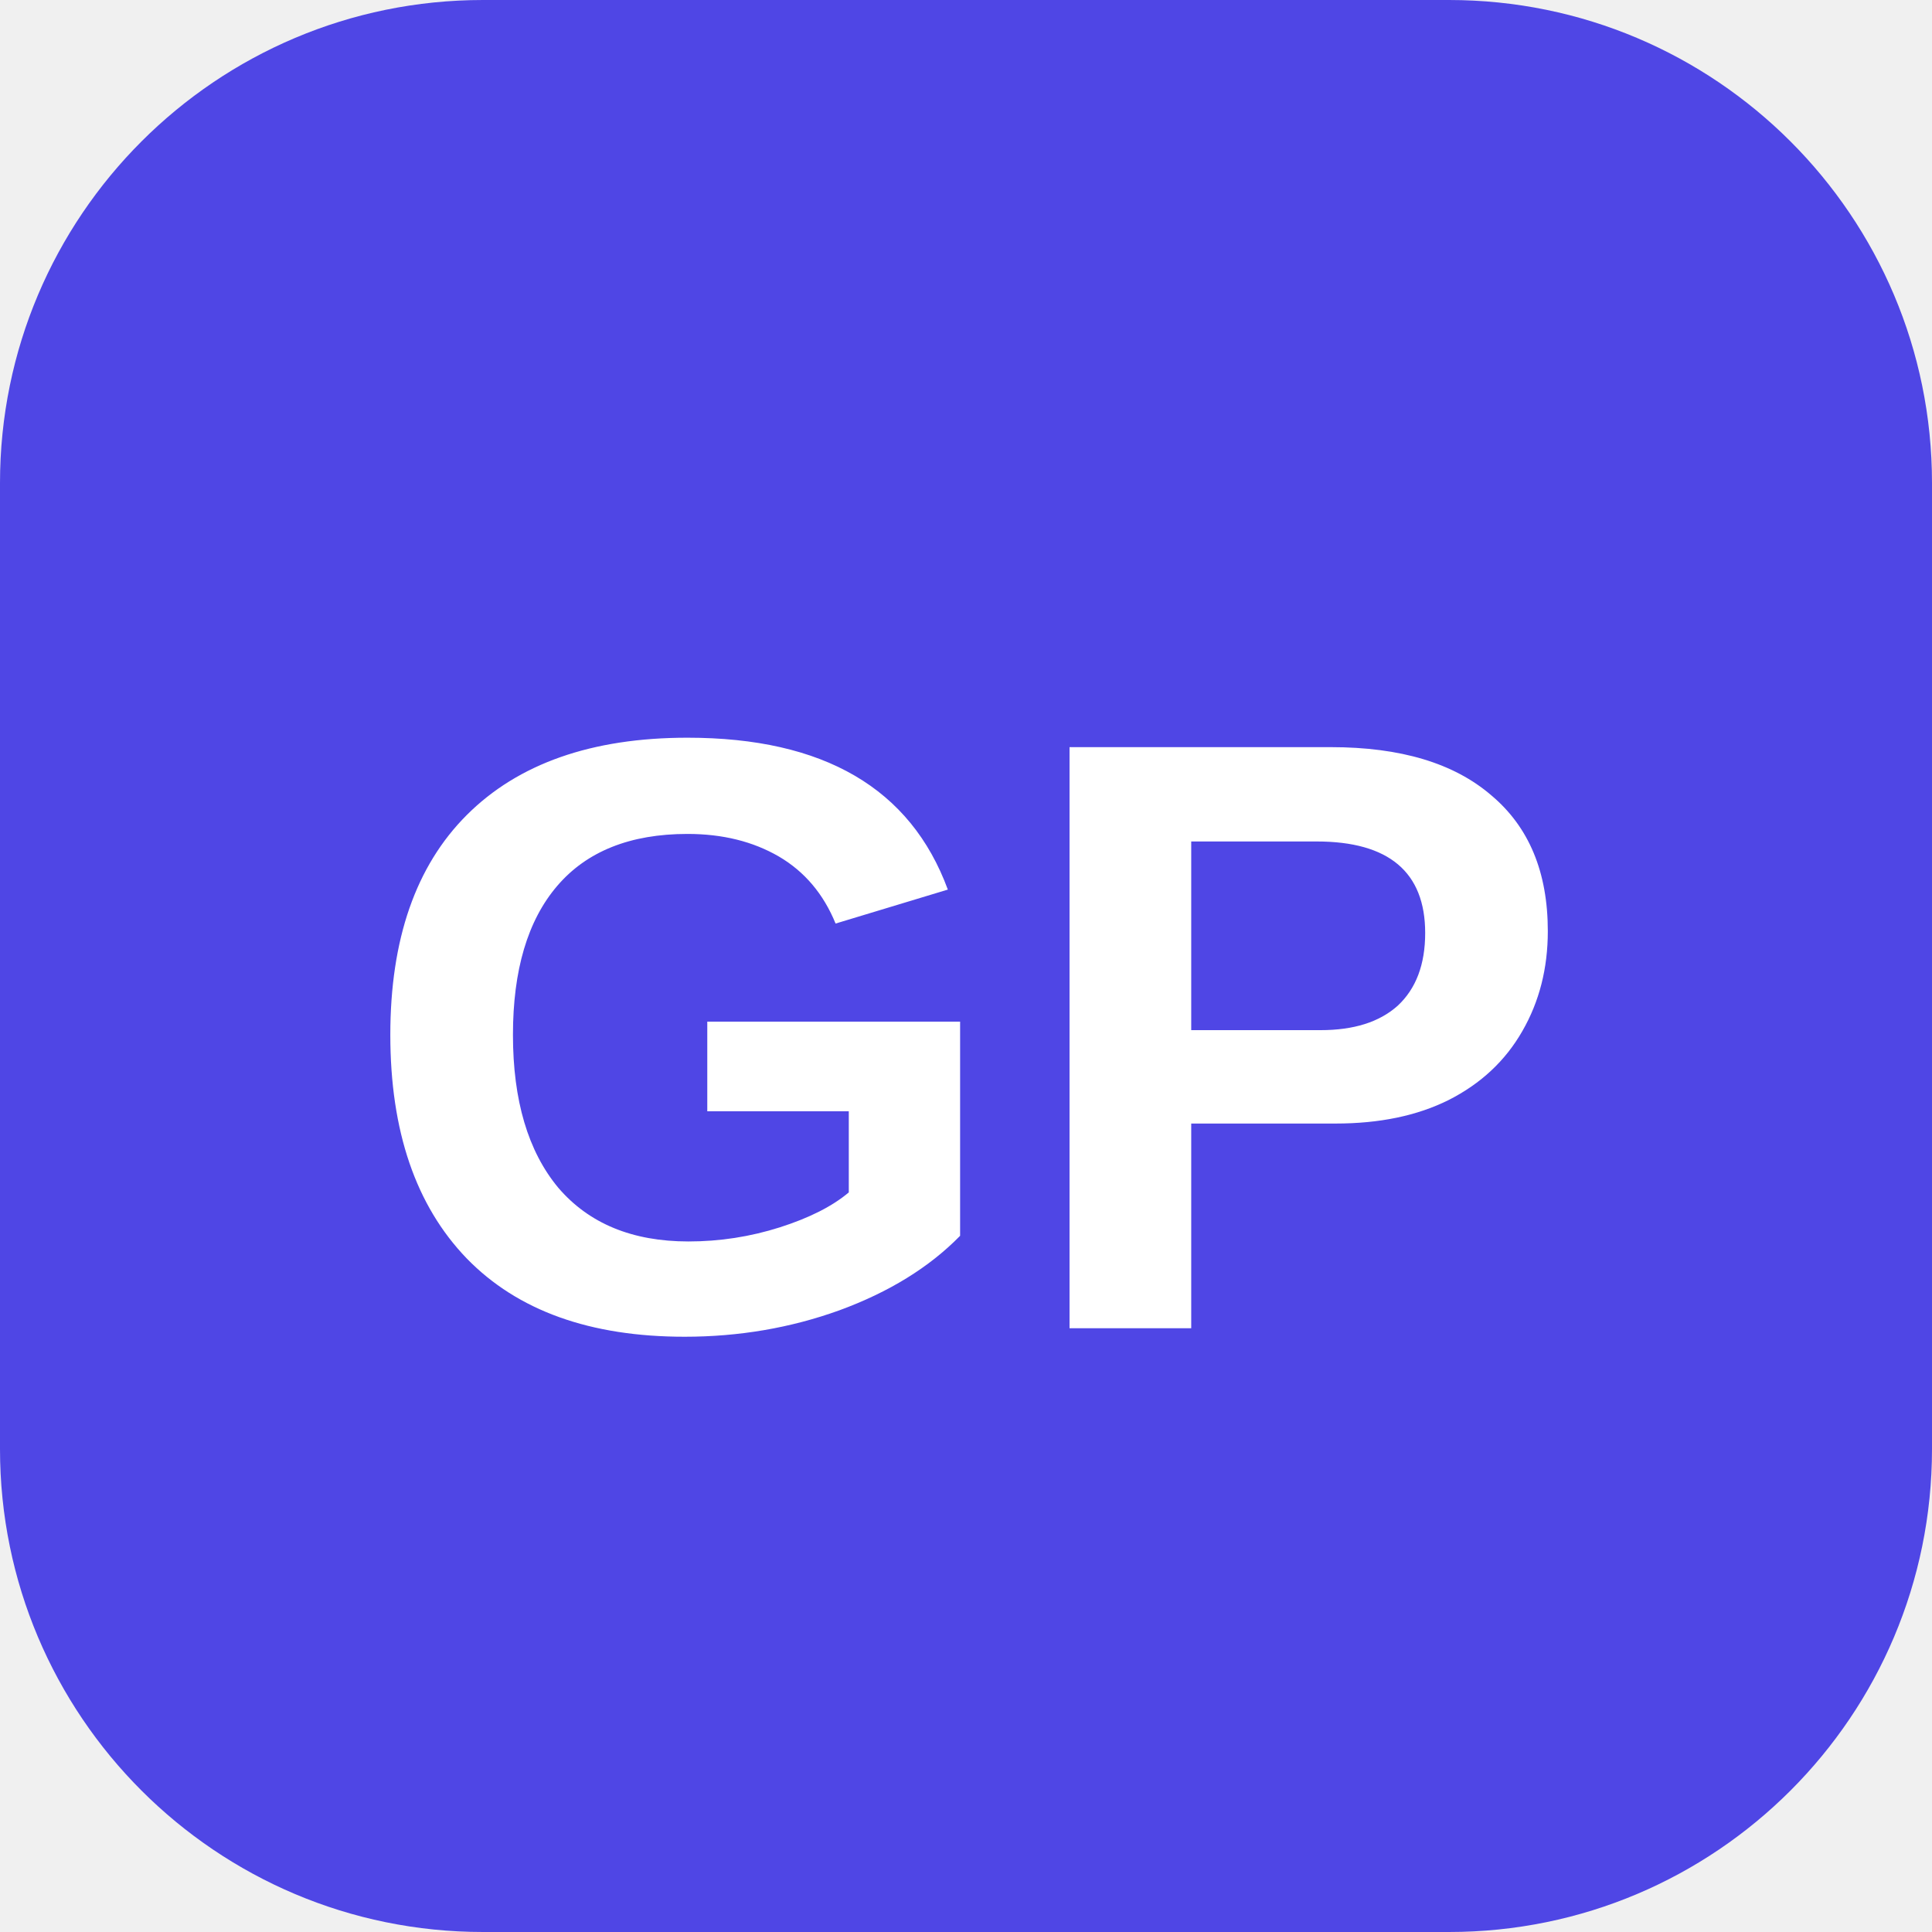
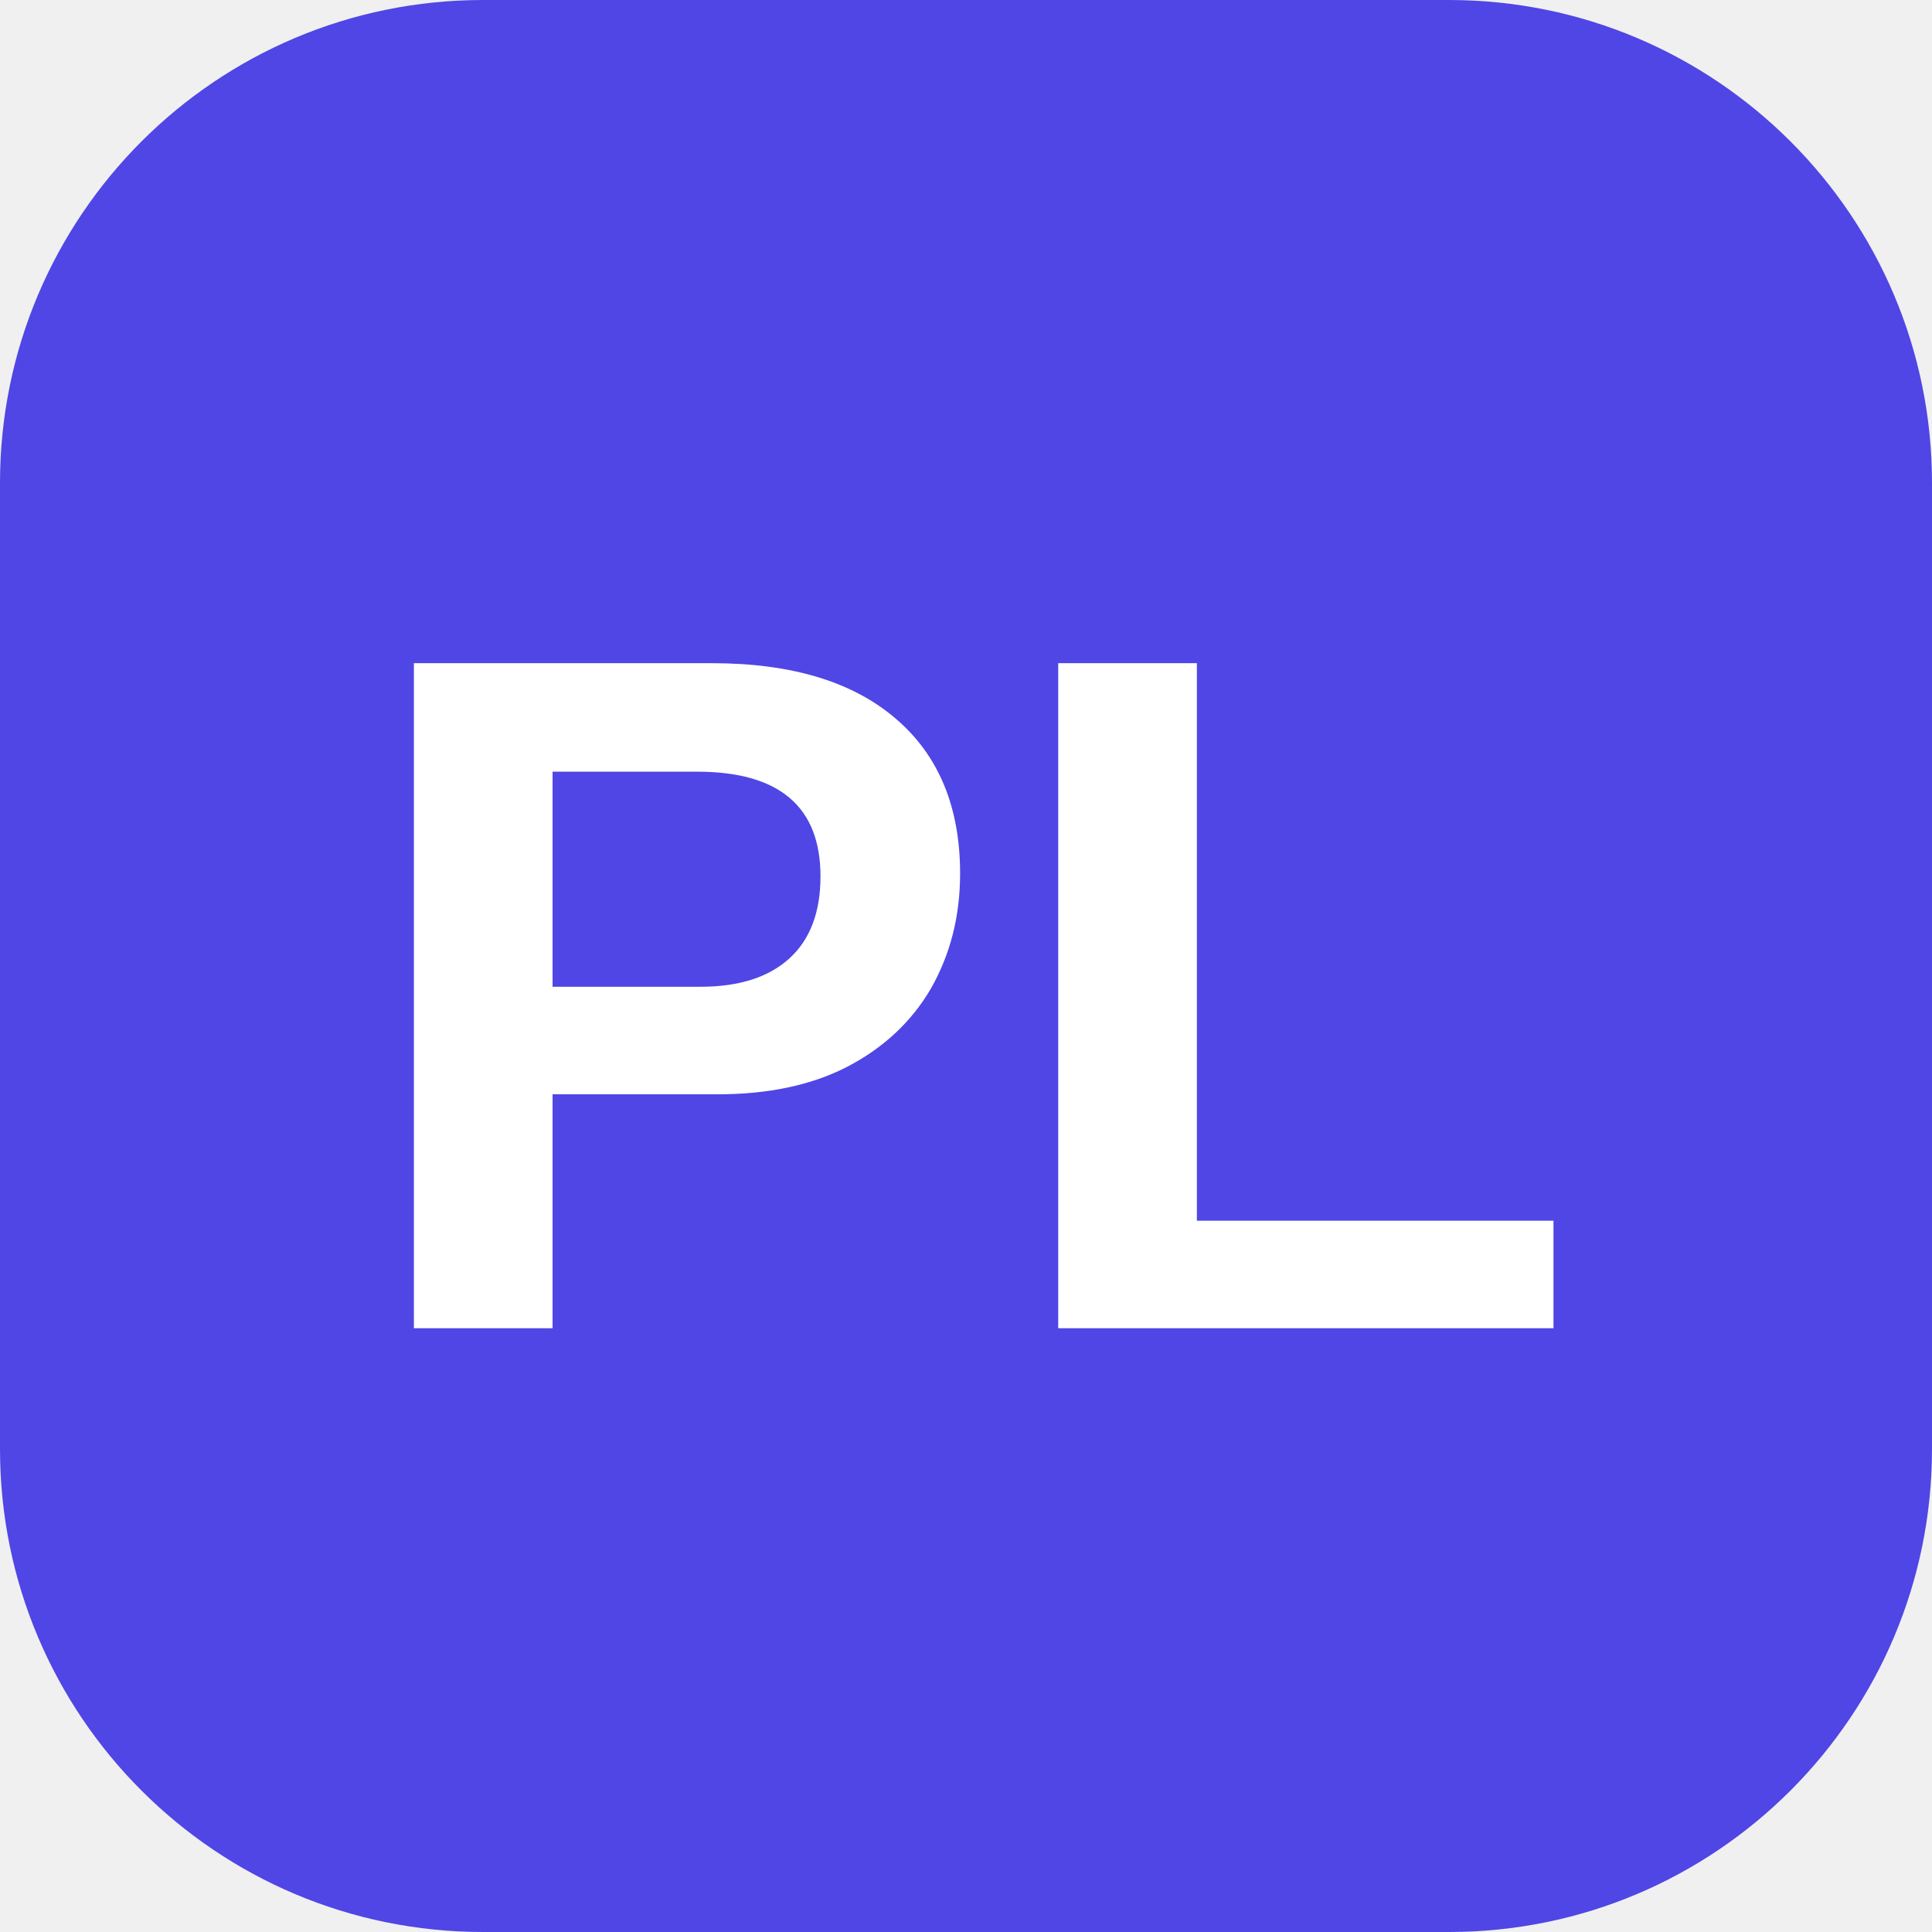
- <svg xmlns="http://www.w3.org/2000/svg" viewBox="0 0 32 32" width="32" height="32">
-   <rect width="32" height="32" fill="#4F46E5" rx="8" />
-   <text x="16" y="22" font-family="Arial, sans-serif" font-size="14" font-weight="bold" fill="white" text-anchor="middle">GP</text>
+ <svg xmlns="http://www.w3.org/2000/svg" width="32" height="32" viewBox="0 0 32 32" fill="none">
+   <rect width="32" height="32" rx="8" fill="#4F46E5" />
+   <text x="16" y="22" font-family="Arial, sans-serif" font-size="16" font-weight="bold" fill="white" text-anchor="middle">PL</text>
</svg>
